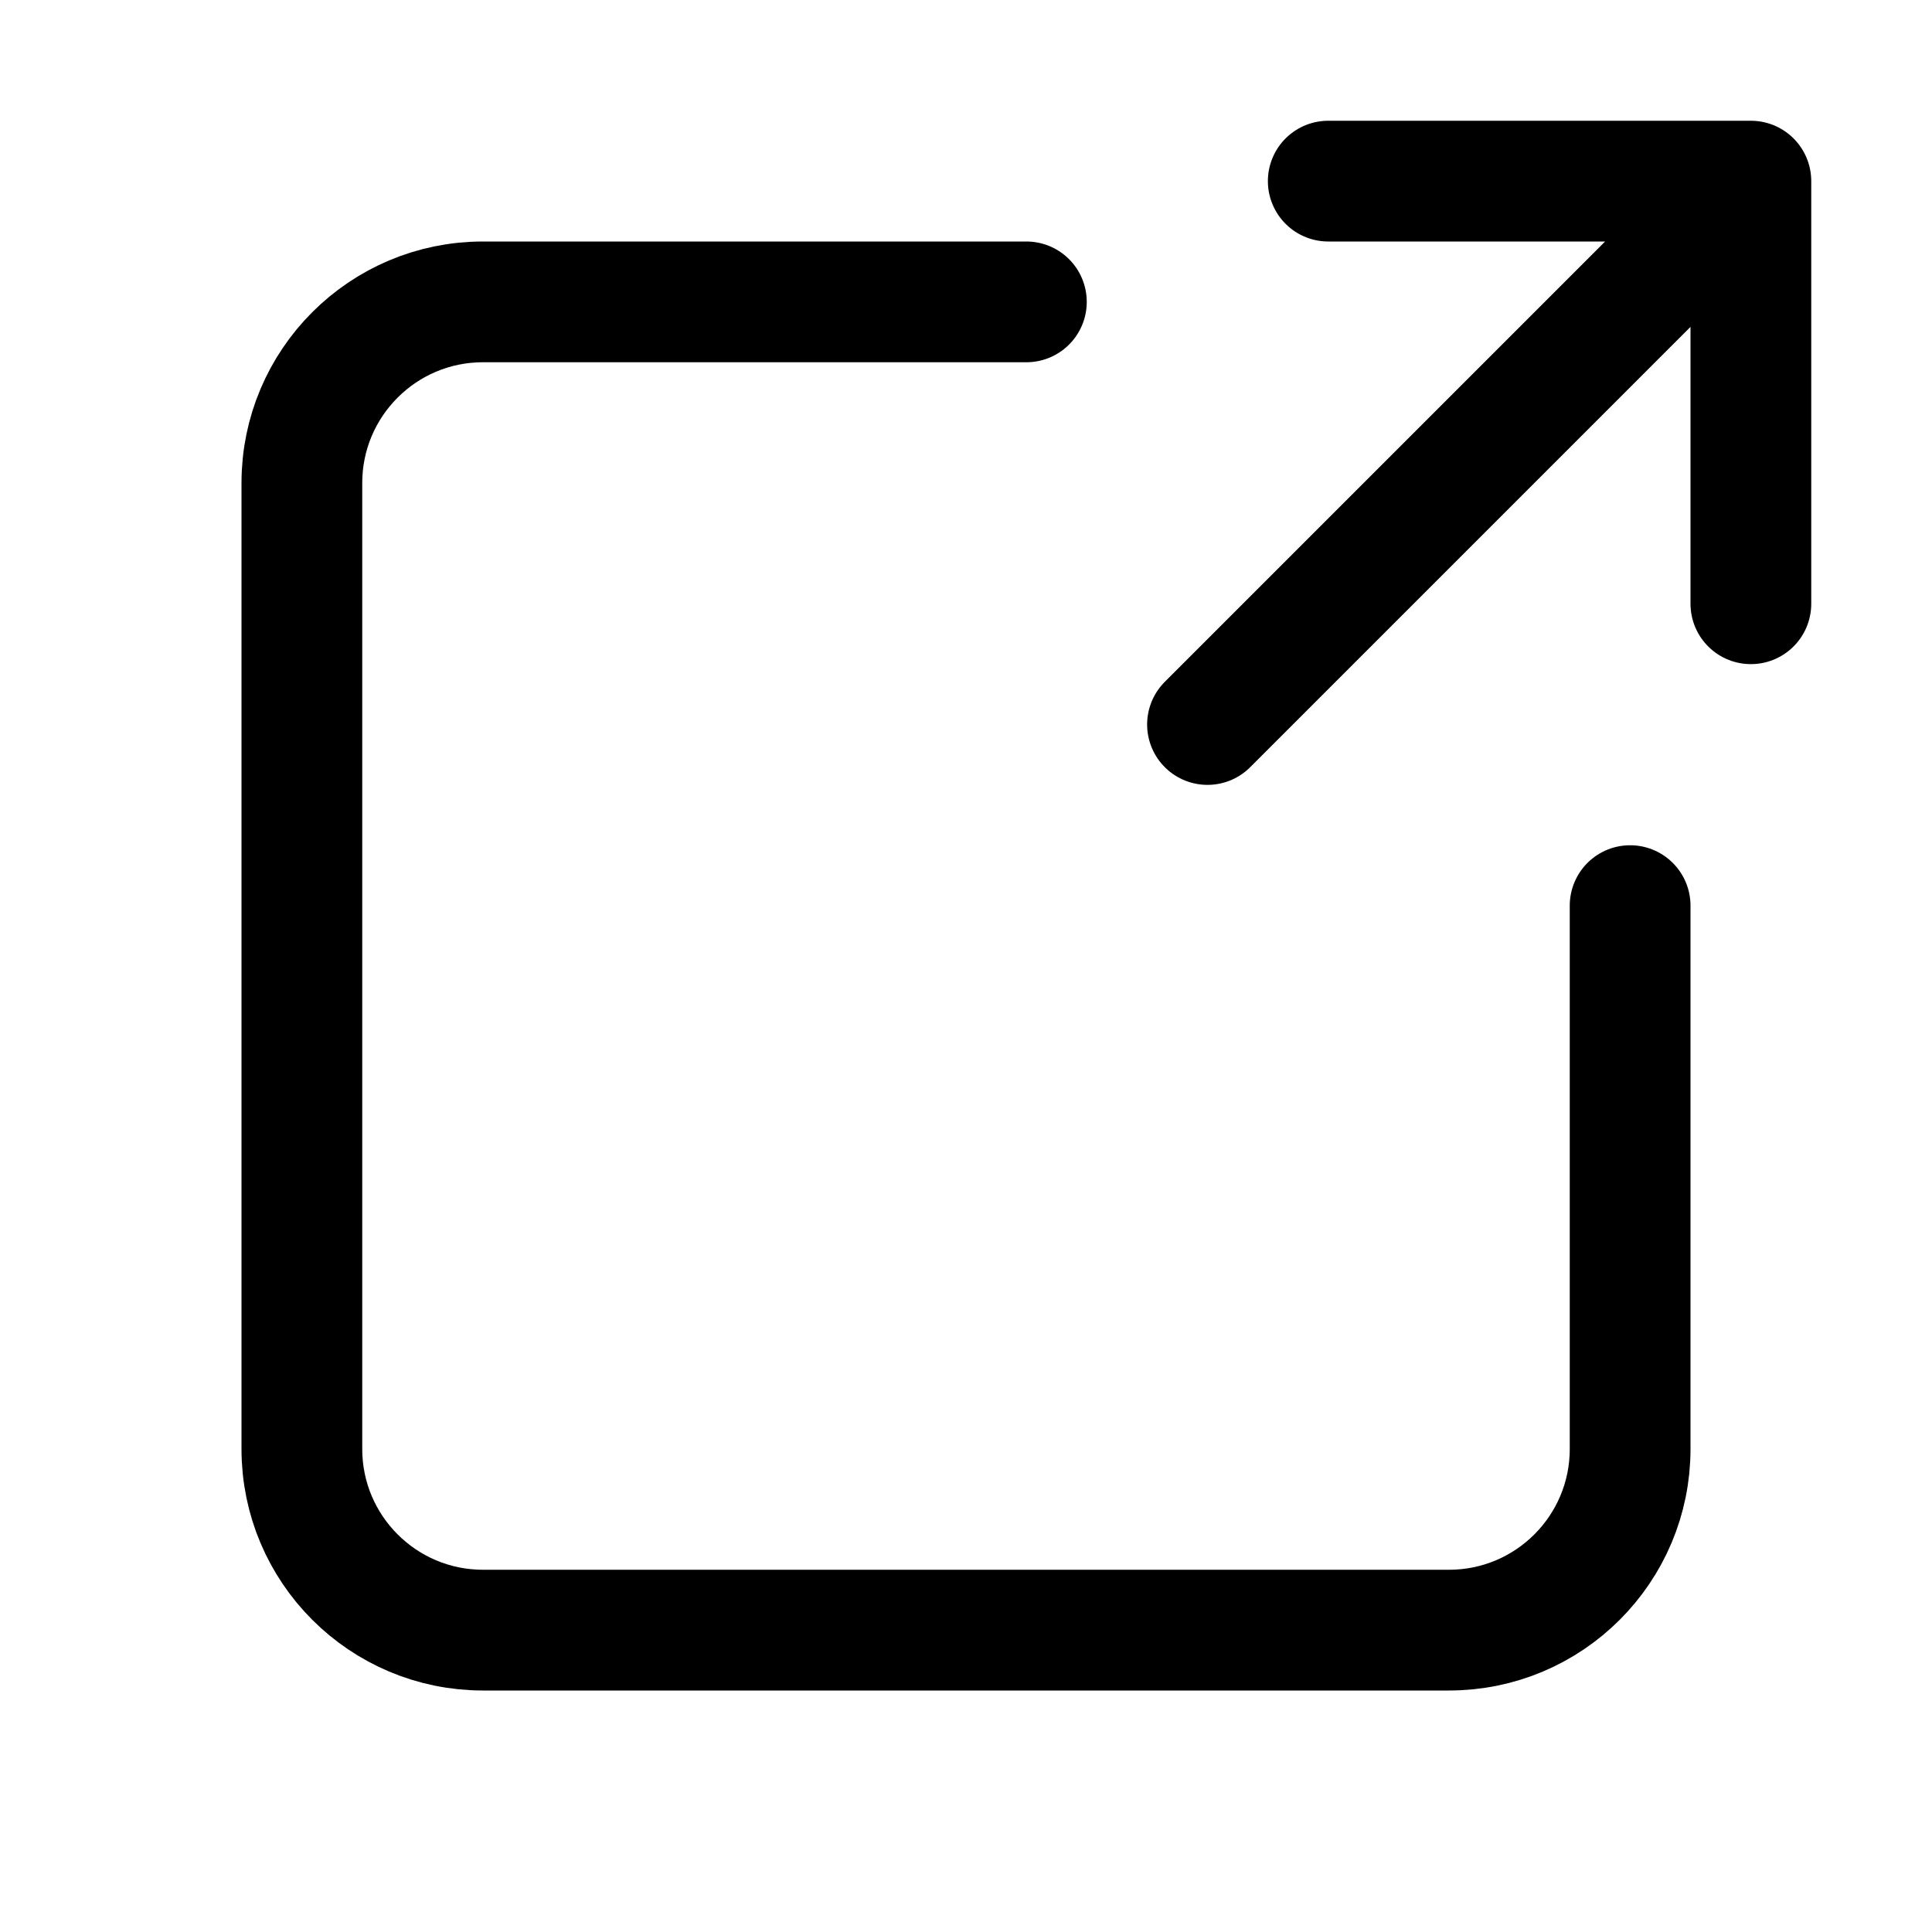
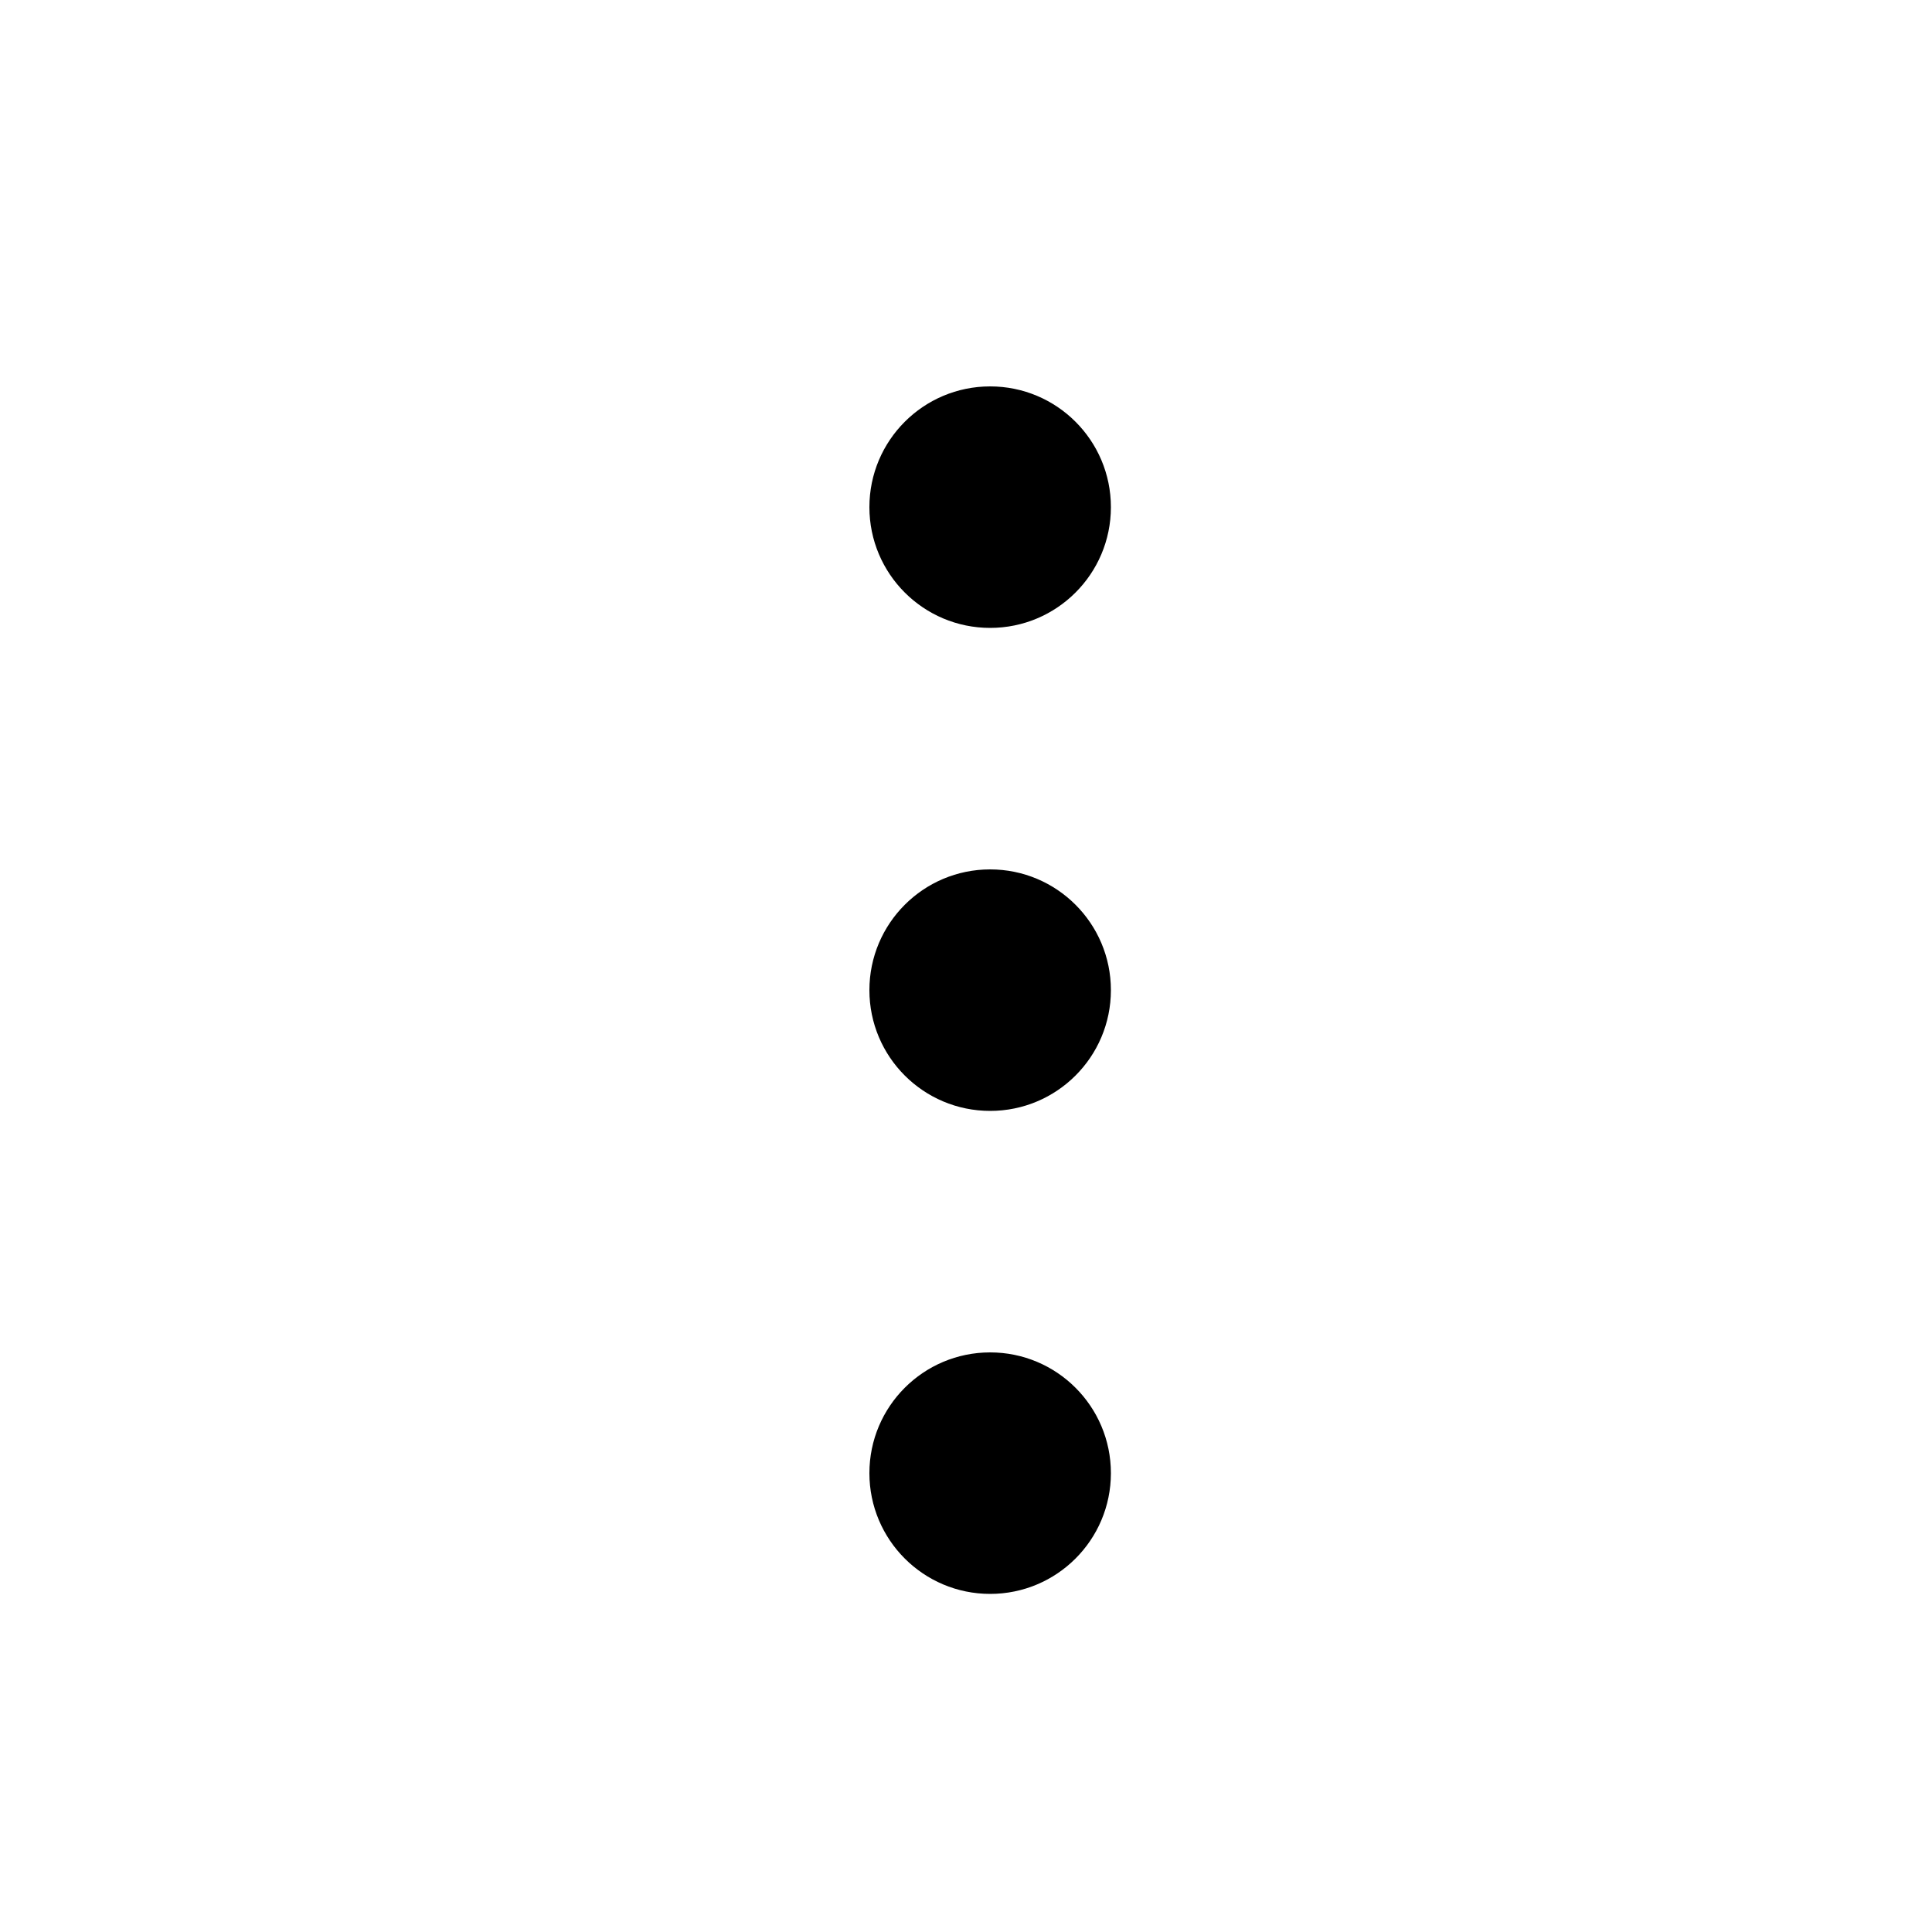
- <svg xmlns="http://www.w3.org/2000/svg" width="32" height="32" viewBox="0 0 32 32">
-   <path fill="none" stroke="currentColor" stroke-linecap="round" stroke-linejoin="round" stroke-width="2" d="M22 3h7v7m-1.5-5.5L20 12m-3-7H8a3 3 0 0 0-3 3v16a3 3 0 0 0 3 3h16a3 3 0 0 0 3-3v-9" />
+ <svg xmlns="http://www.w3.org/2000/svg" width="40" height="40" viewBox="0 0 20 20">
+   <path fill="currentColor" d="M9 15.25a1.25 1.25 0 1 1 2.5 0a1.25 1.25 0 0 1-2.5 0Zm0-5a1.25 1.25 0 1 1 2.5 0a1.25 1.25 0 0 1-2.5 0Zm0-5a1.249 1.249 0 1 1 2.5 0a1.25 1.25 0 1 1-2.5 0Z" />
</svg>
